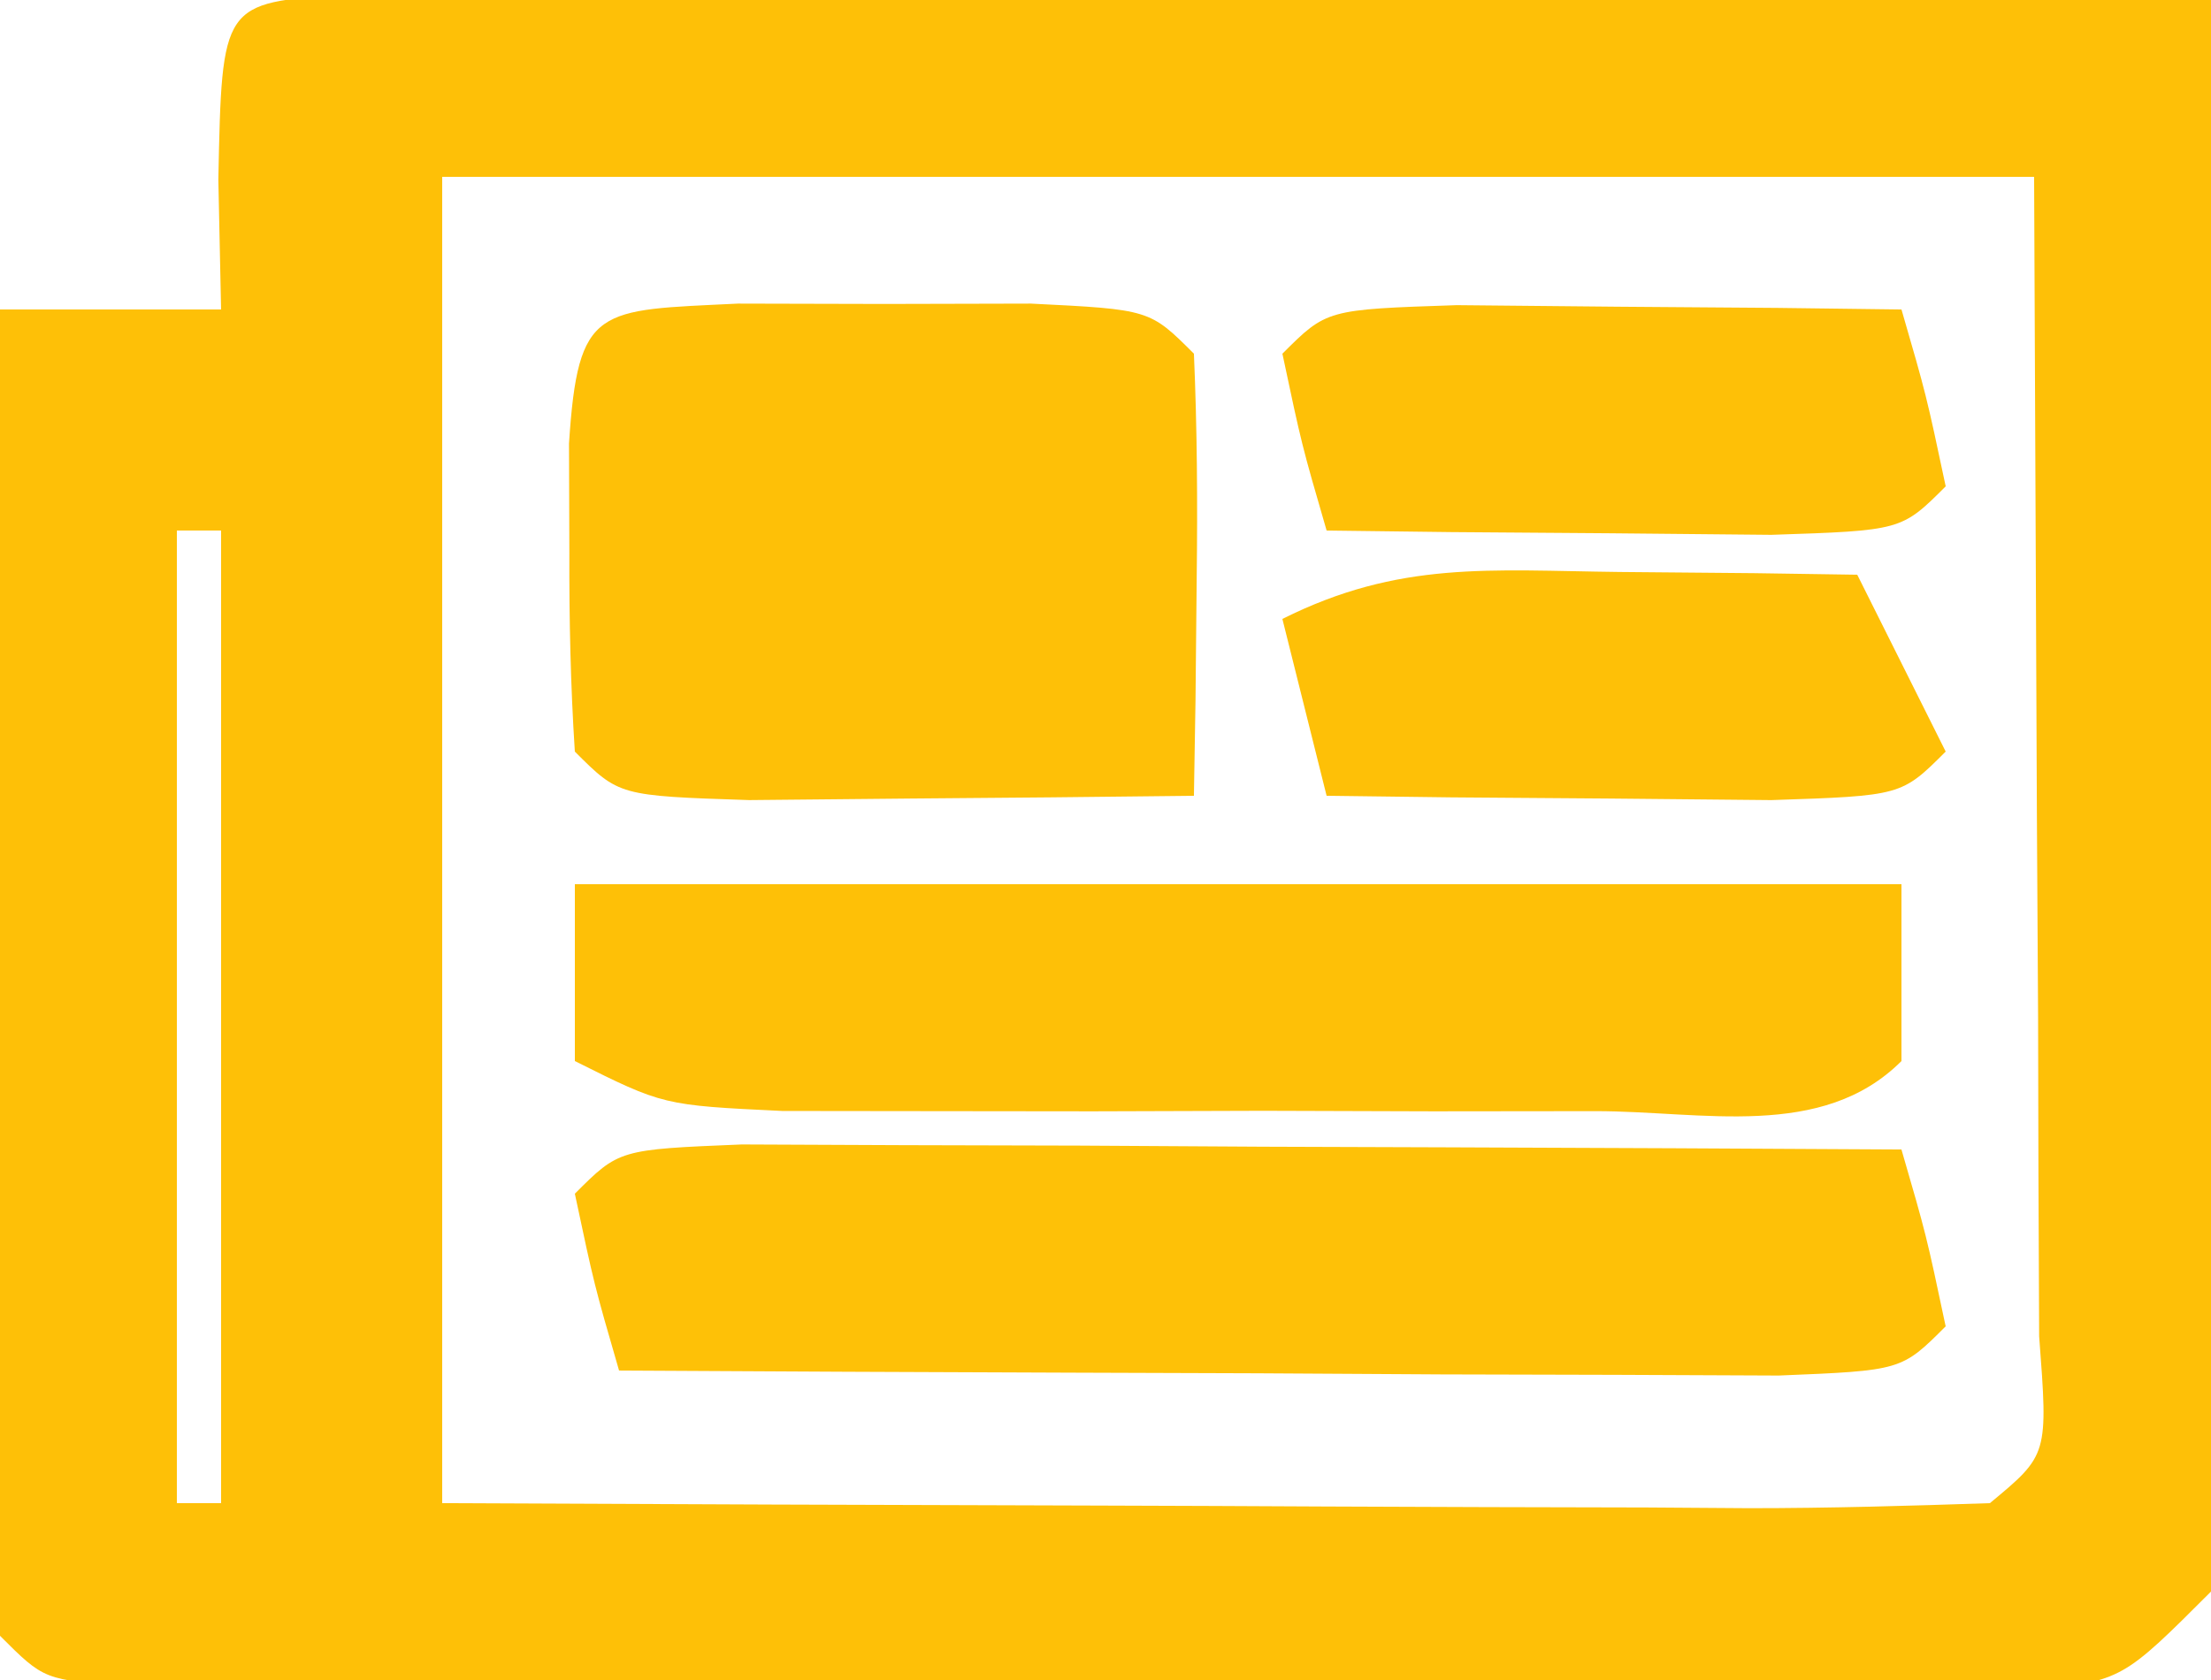
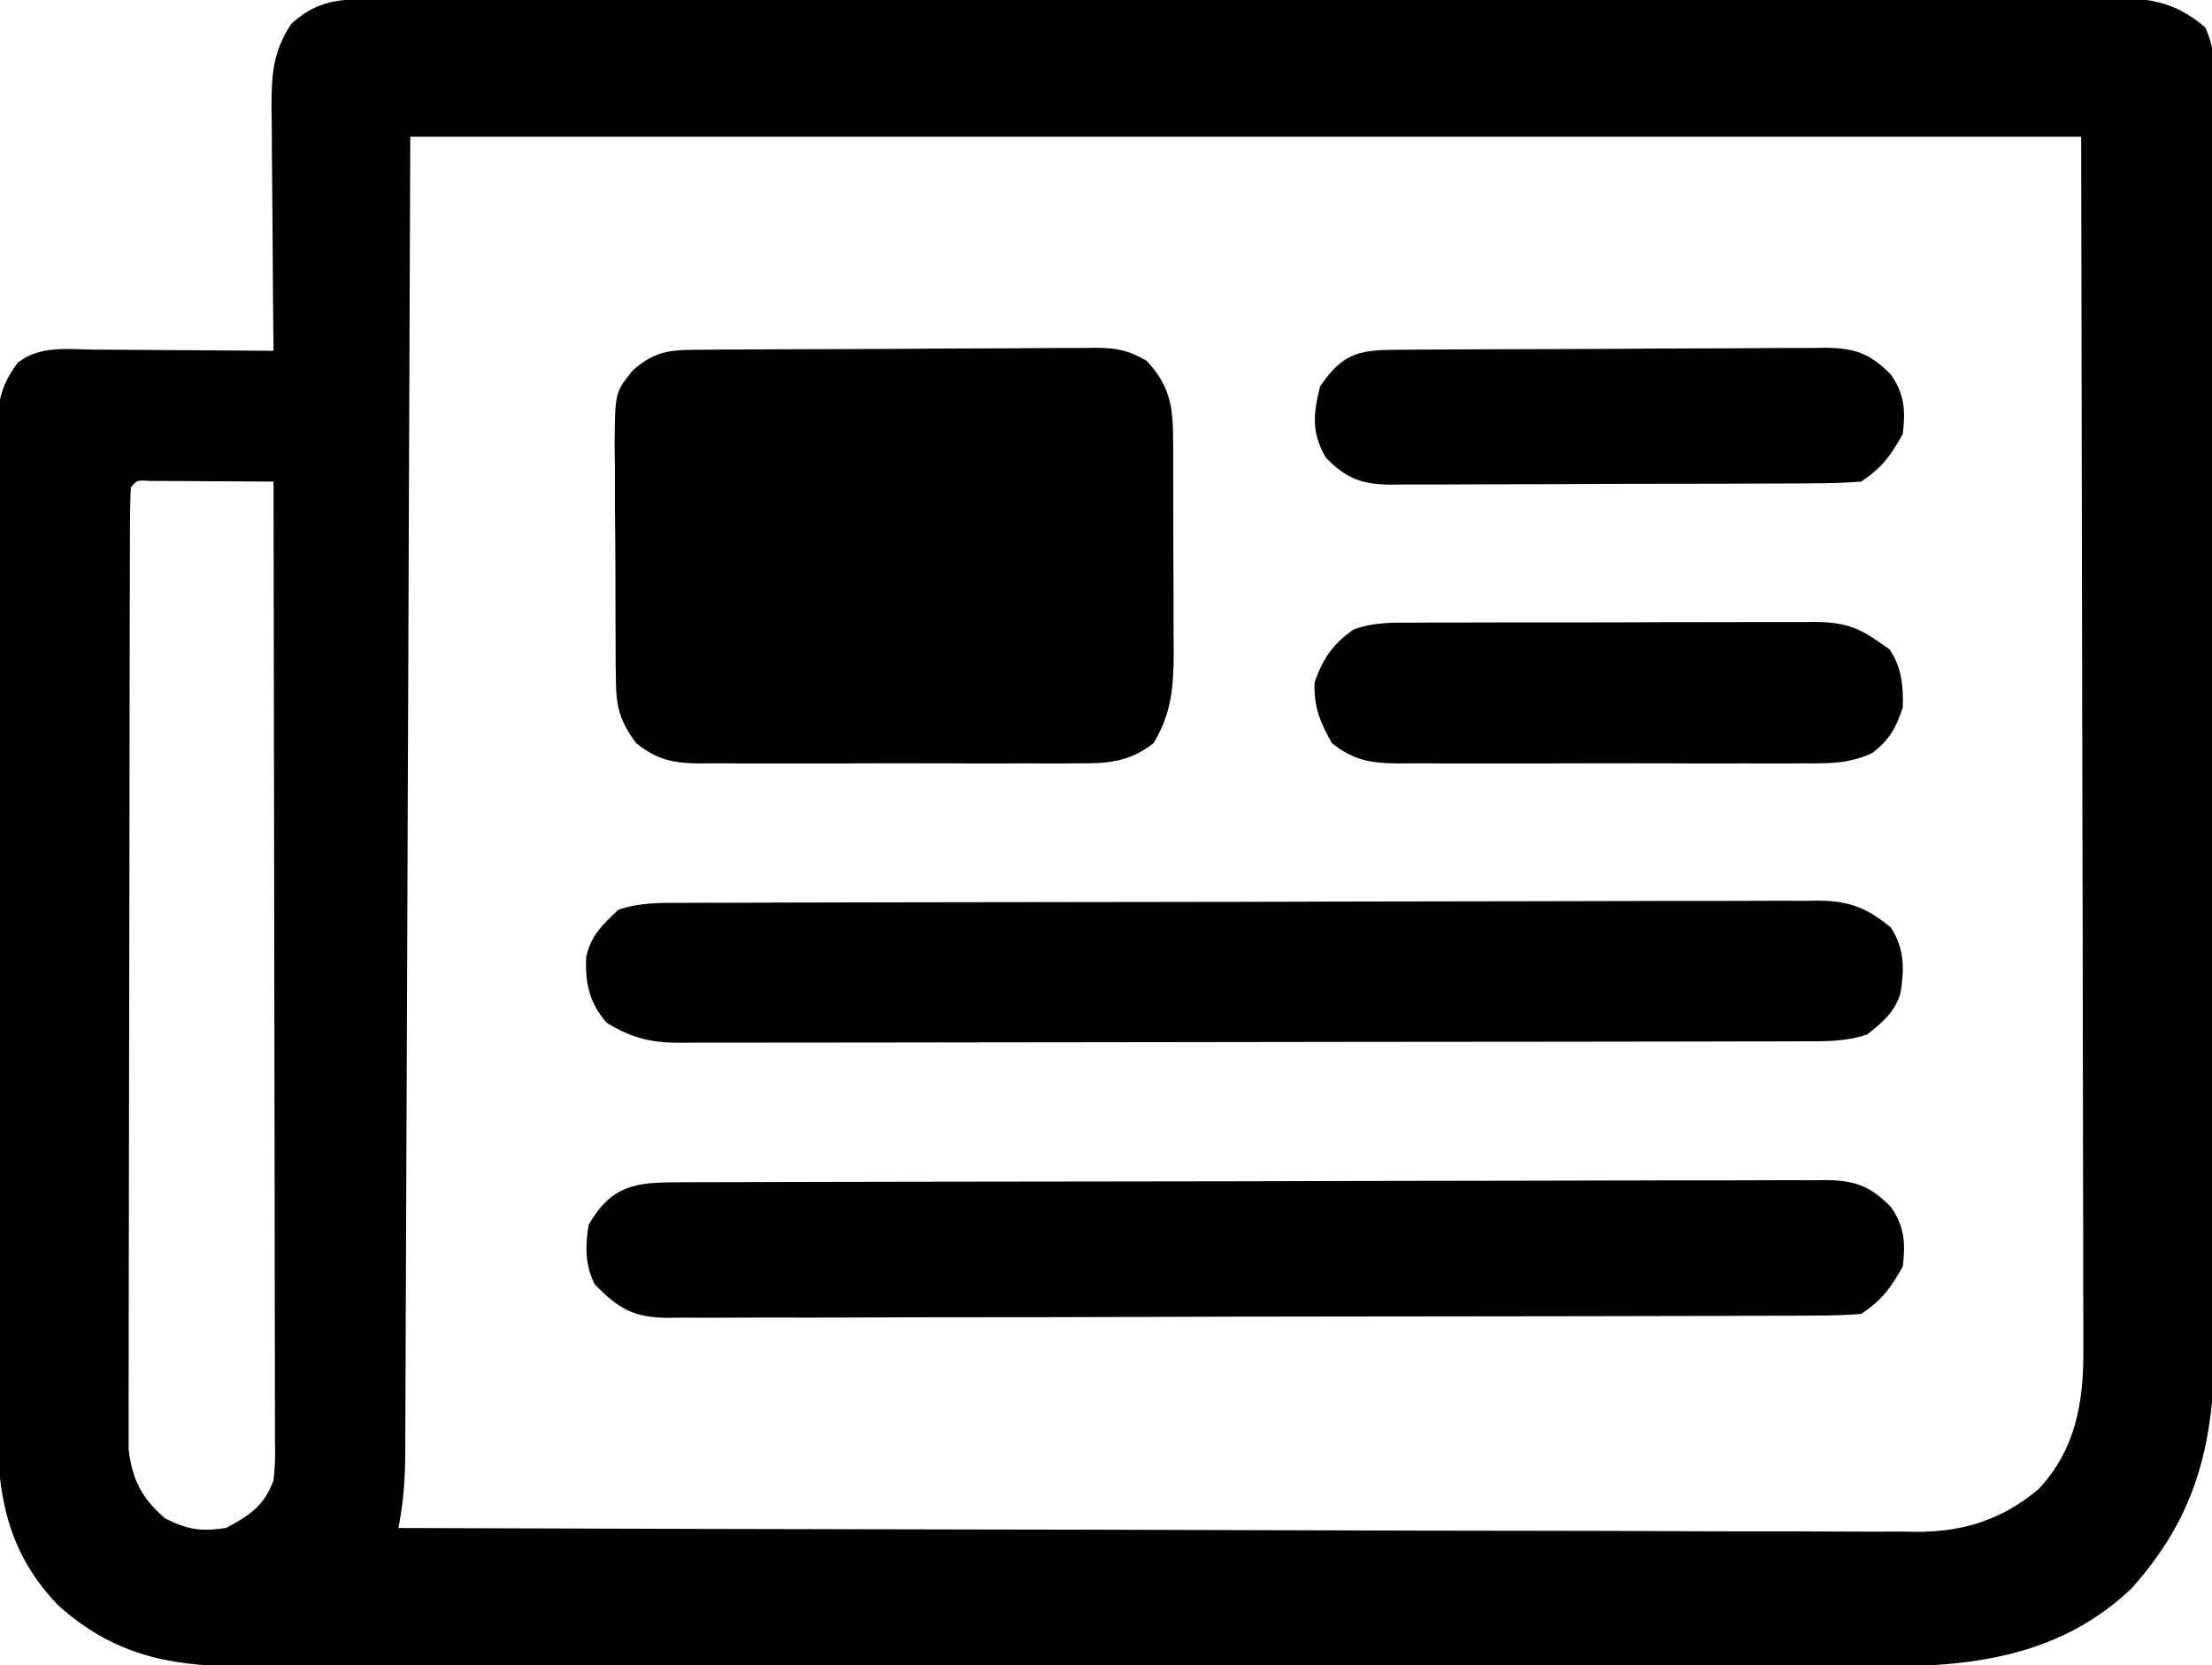
- <svg xmlns="http://www.w3.org/2000/svg" version="1.1" width="50" height="38">
-   <path d="M0 0 C0.779 0.002 1.559 0.004 2.362 0.007 C3.683 0.007 3.683 0.007 5.031 0.007 C5.988 0.012 6.946 0.017 7.932 0.023 C9.395 0.025 9.395 0.025 10.887 0.027 C14.015 0.033 17.144 0.045 20.272 0.058 C22.387 0.063 24.502 0.067 26.618 0.071 C31.815 0.082 37.012 0.099 42.209 0.12 C42.259 5.211 42.295 10.301 42.319 15.391 C42.329 17.124 42.343 18.856 42.36 20.589 C42.384 23.076 42.396 25.563 42.405 28.05 C42.415 28.827 42.425 29.604 42.436 30.405 C42.436 32.312 42.332 34.218 42.209 36.12 C40.209 38.12 40.209 38.12 38.191 38.367 C36.95 38.365 36.95 38.365 35.684 38.363 C34.746 38.366 33.809 38.369 32.842 38.372 C31.828 38.365 30.813 38.358 29.768 38.351 C28.211 38.35 28.211 38.35 26.622 38.349 C24.426 38.346 22.229 38.338 20.033 38.326 C16.657 38.308 13.282 38.306 9.907 38.306 C7.777 38.301 5.647 38.295 3.518 38.288 C1.993 38.287 1.993 38.287 0.437 38.285 C-0.497 38.278 -1.432 38.272 -2.394 38.266 C-3.221 38.262 -4.048 38.258 -4.9 38.254 C-6.791 38.12 -6.791 38.12 -7.791 37.12 C-7.879 34.902 -7.898 32.68 -7.888 30.46 C-7.887 29.796 -7.885 29.131 -7.884 28.447 C-7.878 26.317 -7.866 24.187 -7.853 22.058 C-7.848 20.617 -7.844 19.176 -7.839 17.735 C-7.828 14.197 -7.811 10.659 -7.791 7.12 C-6.141 7.12 -4.491 7.12 -2.791 7.12 C-2.811 6.151 -2.832 5.182 -2.853 4.183 C-2.772 0.186 -2.772 0.186 0 0 Z M2.209 4.12 C2.209 14.02 2.209 23.92 2.209 34.12 C7.176 34.143 12.142 34.163 17.108 34.175 C18.799 34.18 20.49 34.187 22.18 34.196 C24.605 34.208 27.03 34.213 29.455 34.218 C30.216 34.223 30.976 34.228 31.76 34.234 C33.577 34.234 35.393 34.182 37.209 34.12 C38.527 33.028 38.527 33.028 38.323 30.345 C38.318 29.135 38.312 27.925 38.307 26.679 C38.304 25.504 38.302 24.329 38.299 23.118 C38.29 21.613 38.281 20.108 38.272 18.558 C38.251 13.793 38.231 9.029 38.209 4.12 C26.329 4.12 14.449 4.12 2.209 4.12 Z M-3.791 12.12 C-3.791 19.38 -3.791 26.64 -3.791 34.12 C-3.461 34.12 -3.131 34.12 -2.791 34.12 C-2.791 26.86 -2.791 19.6 -2.791 12.12 C-3.121 12.12 -3.451 12.12 -3.791 12.12 Z " fill="#FEC007" transform="translate(7.790665,-0.1202545)" />
-   <path d="M0 0 C1.21 0.005 2.419 0.01 3.666 0.016 C4.971 0.019 6.276 0.022 7.621 0.026 C9.01 0.034 10.398 0.042 11.787 0.051 C13.179 0.056 14.572 0.061 15.965 0.065 C19.385 0.077 22.804 0.093 26.224 0.114 C26.787 2.051 26.787 2.051 27.224 4.114 C26.224 5.114 26.224 5.114 23.449 5.227 C22.239 5.222 21.029 5.217 19.783 5.211 C18.478 5.208 17.173 5.205 15.828 5.201 C14.439 5.193 13.051 5.185 11.662 5.176 C10.269 5.171 8.877 5.166 7.484 5.162 C4.064 5.151 0.644 5.134 -2.776 5.114 C-3.338 3.176 -3.338 3.176 -3.776 1.114 C-2.776 0.114 -2.776 0.114 0 0 Z " fill="#FEC107" transform="translate(16.77563,25.88647)" />
-   <path d="M0 0 C1.093 0.003 2.186 0.005 3.312 0.008 C4.406 0.005 5.499 0.003 6.625 0 C9.312 0.133 9.312 0.133 10.312 1.133 C10.385 2.819 10.396 4.508 10.375 6.195 C10.366 7.114 10.357 8.034 10.348 8.98 C10.336 9.691 10.324 10.401 10.312 11.133 C8.167 11.16 6.021 11.179 3.875 11.195 C2.68 11.207 1.485 11.219 0.254 11.23 C-2.688 11.133 -2.688 11.133 -3.688 10.133 C-3.785 8.635 -3.817 7.133 -3.812 5.633 C-3.815 4.818 -3.818 4.003 -3.82 3.164 C-3.615 0.027 -3.174 0.157 0 0 Z " fill="#FEC007" transform="translate(16.6875,6.867188)" />
-   <path d="M0 0 C9.9 0 19.8 0 30 0 C30 1.32 30 2.64 30 4 C28.202 5.798 25.49 5.13 23.066 5.133 C21.258 5.135 21.258 5.135 19.412 5.137 C18.142 5.133 16.871 5.129 15.562 5.125 C14.296 5.129 13.029 5.133 11.725 5.137 C10.517 5.135 9.31 5.134 8.066 5.133 C6.952 5.132 5.838 5.131 4.69 5.129 C2 5 2 5 0 4 C0 2.68 0 1.36 0 0 Z " fill="#FEC007" transform="translate(13,20)" />
-   <path d="M0 0 C1.792 0.017 1.792 0.017 3.621 0.035 C5.417 0.049 5.417 0.049 7.25 0.062 C8.177 0.074 9.104 0.086 10.059 0.098 C10.621 2.035 10.621 2.035 11.059 4.098 C10.059 5.098 10.059 5.098 7.117 5.195 C5.325 5.178 5.325 5.178 3.496 5.16 C1.7 5.147 1.7 5.147 -0.133 5.133 C-1.06 5.121 -1.986 5.11 -2.941 5.098 C-3.504 3.16 -3.504 3.16 -3.941 1.098 C-2.941 0.098 -2.941 0.098 0 0 Z " fill="#FEC007" transform="translate(32.94141,6.902344)" />
-   <path d="M0 0 C1.504 0.014 1.504 0.014 3.039 0.027 C3.81 0.039 4.581 0.051 5.375 0.062 C6.035 1.383 6.695 2.703 7.375 4.062 C6.375 5.062 6.375 5.062 3.434 5.16 C1.641 5.143 1.641 5.143 -0.188 5.125 C-1.984 5.111 -1.984 5.111 -3.816 5.098 C-4.743 5.086 -5.67 5.074 -6.625 5.062 C-6.955 3.743 -7.285 2.422 -7.625 1.062 C-4.98 -0.26 -2.947 -0.034 0 0 Z " fill="#FEC007" transform="translate(36.625,12.9375)" />
+ <svg xmlns="http://www.w3.org/2000/svg" version="1.1" width="372" height="280">
+   <path d="M0 0 C1.072 -0.004 2.143 -0.008 3.248 -0.012 C4.429 -0.011 5.611 -0.01 6.828 -0.009 C8.706 -0.013 8.706 -0.013 10.622 -0.018 C14.104 -0.026 17.586 -0.028 21.068 -0.029 C24.821 -0.03 28.573 -0.038 32.326 -0.045 C40.535 -0.058 48.743 -0.064 56.952 -0.069 C62.076 -0.072 67.2 -0.076 72.324 -0.08 C86.507 -0.092 100.689 -0.103 114.872 -0.106 C116.234 -0.106 116.234 -0.106 117.623 -0.107 C118.534 -0.107 119.444 -0.107 120.381 -0.107 C122.226 -0.108 124.07 -0.108 125.914 -0.109 C126.829 -0.109 127.744 -0.109 128.687 -0.109 C143.513 -0.113 158.34 -0.131 173.167 -0.154 C188.384 -0.178 203.601 -0.19 218.817 -0.192 C227.363 -0.192 235.909 -0.198 244.455 -0.216 C251.732 -0.232 259.008 -0.237 266.285 -0.229 C269.998 -0.225 273.711 -0.226 277.424 -0.24 C281.448 -0.255 285.472 -0.247 289.497 -0.236 C290.672 -0.244 291.847 -0.252 293.057 -0.26 C299.787 -0.219 304.443 0.174 309.704 4.736 C311.533 8.548 311.269 12.28 311.241 16.453 C311.249 17.885 311.249 17.885 311.257 19.346 C311.271 22.553 311.264 25.76 311.257 28.967 C311.263 31.264 311.27 33.56 311.278 35.856 C311.296 42.103 311.295 48.349 311.289 54.595 C311.286 59.811 311.292 65.027 311.298 70.242 C311.313 83.258 311.309 96.274 311.297 109.29 C311.287 120.576 311.3 131.861 311.324 143.146 C311.349 154.745 311.358 166.344 311.351 177.942 C311.348 184.45 311.35 190.957 311.368 197.464 C311.383 203.59 311.379 209.717 311.36 215.843 C311.357 218.086 311.36 220.329 311.37 222.572 C311.447 240.331 309.588 253.609 297.353 267.256 C285.908 278.219 271.562 280.446 256.36 280.385 C254.525 280.39 254.525 280.39 252.653 280.395 C249.284 280.401 245.915 280.399 242.546 280.393 C238.902 280.388 235.259 280.395 231.615 280.401 C224.488 280.41 217.361 280.408 210.234 280.402 C204.44 280.397 198.646 280.397 192.852 280.399 C191.614 280.4 191.614 280.4 190.35 280.4 C188.672 280.401 186.994 280.401 185.316 280.402 C169.598 280.408 153.879 280.401 138.161 280.39 C124.684 280.381 111.207 280.383 97.729 280.392 C82.064 280.403 66.399 280.407 50.734 280.401 C49.063 280.4 47.391 280.4 45.72 280.399 C44.487 280.399 44.487 280.399 43.228 280.398 C37.443 280.396 31.658 280.399 25.873 280.404 C18.82 280.41 11.767 280.408 4.715 280.397 C1.119 280.392 -2.477 280.39 -6.073 280.397 C-9.976 280.404 -13.878 280.395 -17.781 280.385 C-19.476 280.392 -19.476 280.392 -21.206 280.399 C-33.119 280.34 -42.362 278.239 -51.416 270.088 C-61.388 259.636 -61.73 248.653 -61.649 234.91 C-61.652 233.074 -61.658 231.238 -61.665 229.402 C-61.679 224.442 -61.668 219.482 -61.651 214.521 C-61.637 209.323 -61.644 204.124 -61.647 198.925 C-61.65 190.202 -61.637 181.48 -61.613 172.757 C-61.587 162.673 -61.585 152.589 -61.597 142.505 C-61.608 132.795 -61.601 123.085 -61.587 113.374 C-61.582 109.245 -61.582 105.116 -61.586 100.986 C-61.591 96.128 -61.581 91.269 -61.559 86.411 C-61.554 84.628 -61.553 82.845 -61.558 81.062 C-61.564 78.629 -61.552 76.197 -61.535 73.765 C-61.541 73.058 -61.547 72.352 -61.553 71.625 C-61.497 67.293 -60.75 64.604 -58.147 61.131 C-54.471 58.199 -49.696 58.881 -45.225 58.936 C-44.365 58.939 -43.505 58.942 -42.619 58.945 C-39.878 58.956 -37.138 58.981 -34.397 59.006 C-32.536 59.016 -30.676 59.026 -28.815 59.034 C-24.259 59.056 -19.703 59.09 -15.147 59.131 C-15.154 58.531 -15.16 57.93 -15.167 57.312 C-15.234 51.05 -15.279 44.788 -15.312 38.526 C-15.327 36.19 -15.347 33.855 -15.373 31.519 C-15.41 28.158 -15.427 24.797 -15.44 21.436 C-15.455 20.395 -15.471 19.354 -15.487 18.282 C-15.488 12.807 -15.288 8.837 -12.147 4.131 C-8.342 0.683 -5.033 0.007 0 0 Z M7.853 23.131 C7.564 97.896 7.564 97.896 7.285 172.661 C7.226 187.107 7.226 187.107 7.197 193.865 C7.177 198.595 7.16 203.324 7.145 208.054 C7.125 214.084 7.101 220.114 7.073 226.143 C7.063 228.358 7.056 230.573 7.05 232.788 C7.041 235.777 7.027 238.765 7.011 241.754 C7.01 242.624 7.009 243.493 7.008 244.389 C6.979 248.747 6.724 252.84 5.853 257.131 C39.315 257.246 72.777 257.334 106.239 257.387 C110.191 257.393 114.144 257.399 118.097 257.406 C119.277 257.408 119.277 257.408 120.481 257.41 C133.214 257.432 145.946 257.471 158.678 257.517 C171.748 257.564 184.818 257.592 197.887 257.602 C205.949 257.609 214.01 257.63 222.071 257.671 C228.258 257.701 234.445 257.704 240.632 257.697 C243.166 257.698 245.7 257.708 248.234 257.727 C251.699 257.752 255.163 257.746 258.628 257.733 C259.626 257.747 260.624 257.762 261.653 257.777 C269.358 257.695 275.742 255.609 281.694 250.574 C287.964 243.927 289.31 235.806 289.214 226.963 C289.218 225.65 289.218 225.65 289.222 224.31 C289.227 221.392 289.21 218.475 289.194 215.557 C289.193 213.423 289.193 211.29 289.195 209.156 C289.195 203.457 289.178 197.757 289.157 192.058 C289.14 186.705 289.139 181.351 289.137 175.998 C289.121 160.355 289.079 144.712 289.041 129.069 C288.979 94.11 288.917 59.15 288.853 23.131 C196.123 23.131 103.393 23.131 7.853 23.131 Z M-39.147 82.131 C-39.25 84.244 -39.282 86.36 -39.287 88.475 C-39.29 89.146 -39.293 89.816 -39.296 90.507 C-39.305 92.77 -39.307 95.033 -39.308 97.296 C-39.313 98.912 -39.318 100.528 -39.323 102.144 C-39.336 106.547 -39.343 110.95 -39.347 115.354 C-39.35 118.103 -39.354 120.853 -39.359 123.603 C-39.372 132.202 -39.382 140.802 -39.386 149.401 C-39.39 159.334 -39.408 169.267 -39.437 179.2 C-39.458 186.873 -39.469 194.545 -39.47 202.217 C-39.471 206.802 -39.477 211.386 -39.495 215.97 C-39.511 220.285 -39.513 224.6 -39.505 228.915 C-39.504 230.497 -39.508 232.08 -39.518 233.663 C-39.531 235.826 -39.525 237.989 -39.514 240.153 C-39.516 241.363 -39.517 242.572 -39.519 243.819 C-38.942 248.958 -37.296 252.139 -33.397 255.506 C-29.536 257.437 -27.413 257.741 -23.147 257.131 C-19.153 255.022 -16.719 253.378 -15.147 249.131 C-14.851 245.915 -14.851 245.915 -14.906 242.272 C-14.904 241.238 -14.904 241.238 -14.901 240.183 C-14.898 237.874 -14.909 235.565 -14.92 233.255 C-14.92 231.6 -14.92 229.944 -14.919 228.288 C-14.918 223.793 -14.93 219.297 -14.944 214.802 C-14.957 210.104 -14.958 205.406 -14.96 200.708 C-14.966 191.812 -14.983 182.915 -15.003 174.019 C-15.025 163.891 -15.036 153.763 -15.046 143.635 C-15.067 122.8 -15.102 101.966 -15.147 81.131 C-18.959 81.103 -22.772 81.085 -26.584 81.069 C-27.673 81.061 -28.762 81.052 -29.883 81.044 C-31.435 81.039 -31.435 81.039 -33.018 81.034 C-33.976 81.029 -34.935 81.023 -35.922 81.018 C-38.12 80.881 -38.12 80.881 -39.147 82.131 Z " fill="#010101" transform="translate(61.14692,-0.1314278)" />
+   <path d="M0 0 C0.763 -0.007 1.526 -0.013 2.311 -0.02 C4.841 -0.04 7.371 -0.051 9.901 -0.061 C10.765 -0.065 11.628 -0.069 12.518 -0.074 C17.088 -0.094 21.659 -0.109 26.229 -0.118 C30.95 -0.129 35.671 -0.164 40.392 -0.203 C44.022 -0.229 47.652 -0.238 51.281 -0.241 C53.022 -0.246 54.762 -0.258 56.502 -0.276 C58.939 -0.301 61.375 -0.3 63.812 -0.293 C64.53 -0.306 65.248 -0.319 65.987 -0.332 C69.436 -0.296 71.484 0.107 74.462 1.894 C78.027 5.701 78.847 9.101 78.875 14.223 C78.885 15.201 78.894 16.18 78.904 17.187 C78.903 18.233 78.902 19.279 78.901 20.357 C78.905 21.443 78.91 22.529 78.914 23.648 C78.92 25.943 78.92 28.237 78.916 30.532 C78.913 34.032 78.936 37.532 78.962 41.032 C78.964 43.266 78.965 45.499 78.964 47.732 C78.973 48.774 78.982 49.815 78.992 50.889 C78.955 56.73 78.647 61.118 75.6 66.177 C71.564 69.311 67.986 69.608 63.044 69.565 C62.3 69.57 61.556 69.576 60.79 69.581 C58.341 69.594 55.893 69.586 53.444 69.575 C51.737 69.577 50.03 69.58 48.322 69.584 C44.748 69.589 41.174 69.582 37.6 69.568 C33.023 69.551 28.447 69.561 23.871 69.579 C20.346 69.59 16.822 69.586 13.298 69.578 C11.611 69.576 9.924 69.579 8.236 69.586 C5.876 69.594 3.517 69.582 1.157 69.565 C0.463 69.571 -0.231 69.577 -0.947 69.584 C-5.272 69.527 -8.016 68.908 -11.4 66.177 C-14.066 62.671 -14.78 60.113 -14.82 55.748 C-14.843 54.155 -14.843 54.155 -14.868 52.531 C-14.868 51.395 -14.868 50.258 -14.868 49.087 C-14.876 47.91 -14.884 46.733 -14.891 45.52 C-14.902 43.032 -14.905 40.545 -14.901 38.058 C-14.9 34.256 -14.941 30.457 -14.986 26.656 C-14.991 24.237 -14.993 21.818 -14.993 19.4 C-15.01 18.265 -15.026 17.131 -15.043 15.962 C-14.966 7.166 -14.966 7.166 -11.988 3.476 C-7.974 -0.089 -5.159 0.019 0 0 Z " fill="#010101" transform="translate(118.3997,58.823)" />
+   <path d="M0 0 C0.835 -0.004 1.671 -0.007 2.532 -0.011 C5.341 -0.022 8.151 -0.026 10.961 -0.03 C12.971 -0.036 14.982 -0.043 16.992 -0.05 C22.461 -0.067 27.93 -0.078 33.399 -0.086 C36.814 -0.091 40.23 -0.097 43.645 -0.103 C54.327 -0.123 65.009 -0.137 75.691 -0.145 C88.03 -0.155 100.368 -0.181 112.706 -0.222 C122.238 -0.252 131.771 -0.267 141.303 -0.27 C146.998 -0.272 152.694 -0.281 158.389 -0.306 C163.747 -0.33 169.104 -0.334 174.461 -0.324 C176.427 -0.323 178.394 -0.329 180.36 -0.343 C183.045 -0.361 185.728 -0.354 188.413 -0.341 C189.191 -0.352 189.969 -0.363 190.771 -0.374 C195.954 -0.312 198.91 0.86 202.897 4.147 C205.217 7.778 205.16 11.075 204.51 15.214 C203.489 18.433 201.494 20.106 198.897 22.147 C195.182 23.386 191.739 23.292 187.87 23.288 C187.043 23.291 186.215 23.294 185.363 23.297 C182.581 23.305 179.799 23.307 177.017 23.308 C175.026 23.313 173.036 23.318 171.045 23.323 C165.63 23.336 160.214 23.343 154.799 23.347 C151.417 23.35 148.035 23.354 144.653 23.359 C134.076 23.373 123.499 23.382 112.921 23.386 C100.704 23.391 88.487 23.408 76.269 23.437 C66.831 23.459 57.392 23.469 47.953 23.47 C42.314 23.471 36.674 23.477 31.034 23.495 C25.73 23.511 20.425 23.514 15.12 23.505 C13.173 23.504 11.226 23.508 9.279 23.518 C6.621 23.531 3.963 23.525 1.305 23.515 C0.535 23.523 -0.236 23.531 -1.029 23.539 C-5.796 23.495 -9.053 22.669 -13.103 20.147 C-16.005 16.762 -16.69 13.614 -16.529 9.147 C-15.751 5.495 -13.777 3.697 -11.103 1.147 C-7.366 -0.098 -3.892 -0.001 0 0 Z " fill="#010101" transform="translate(115.103,151.8528)" />
+   <path d="M0 0 C1.265 -0.006 1.265 -0.006 2.556 -0.011 C5.399 -0.022 8.241 -0.026 11.084 -0.03 C13.116 -0.036 15.147 -0.043 17.179 -0.05 C22.71 -0.067 28.241 -0.078 33.772 -0.086 C37.225 -0.091 40.678 -0.097 44.131 -0.103 C54.928 -0.123 65.725 -0.137 76.522 -0.145 C88.998 -0.155 101.475 -0.181 113.951 -0.222 C123.586 -0.252 133.221 -0.267 142.856 -0.27 C148.614 -0.272 154.373 -0.281 160.132 -0.306 C165.548 -0.33 170.964 -0.334 176.381 -0.324 C178.37 -0.323 180.359 -0.329 182.349 -0.343 C185.062 -0.361 187.775 -0.354 190.488 -0.341 C191.673 -0.357 191.673 -0.357 192.881 -0.374 C197.866 -0.315 200.431 0.588 203.935 4.147 C206.223 7.417 206.406 10.217 205.935 14.147 C203.895 17.805 202.43 19.817 198.935 22.147 C196.175 22.347 193.516 22.43 190.756 22.421 C189.49 22.429 189.49 22.429 188.199 22.437 C185.362 22.452 182.525 22.453 179.687 22.454 C177.657 22.461 175.627 22.47 173.597 22.479 C168.074 22.501 162.552 22.51 157.029 22.515 C153.58 22.518 150.131 22.524 146.682 22.532 C134.654 22.556 122.626 22.569 110.598 22.573 C99.38 22.576 88.162 22.606 76.944 22.648 C67.318 22.683 57.693 22.698 48.067 22.699 C42.315 22.7 36.564 22.709 30.813 22.737 C25.403 22.763 19.993 22.765 14.583 22.749 C12.598 22.747 10.612 22.754 8.626 22.77 C5.915 22.791 3.206 22.78 0.494 22.762 C-0.291 22.775 -1.077 22.788 -1.887 22.802 C-7.585 22.715 -10.079 21.227 -14.065 17.147 C-15.68 13.919 -15.661 10.637 -15.065 7.147 C-11.23 0.464 -7.156 -0.002 0 0 Z " fill="#010101" transform="translate(114.0654,198.8528)" />
+   <path d="M0 0 C0.783 -0.005 1.565 -0.01 2.371 -0.015 C4.956 -0.029 7.539 -0.028 10.123 -0.026 C11.922 -0.03 13.72 -0.034 15.518 -0.039 C19.287 -0.047 23.055 -0.046 26.824 -0.041 C31.65 -0.035 36.477 -0.052 41.303 -0.075 C45.017 -0.09 48.731 -0.091 52.444 -0.088 C54.224 -0.088 56.003 -0.094 57.782 -0.104 C60.272 -0.116 62.761 -0.109 65.25 -0.098 C65.983 -0.105 66.716 -0.113 67.472 -0.121 C71.906 -0.075 74.613 0.65 78.19 3.275 C78.767 3.667 79.345 4.058 79.94 4.462 C82.012 7.467 82.297 10.718 82.19 14.275 C81 17.779 79.998 19.645 77.079 21.918 C73.379 23.655 70.086 23.695 66.082 23.663 C64.879 23.671 64.879 23.671 63.651 23.679 C61.008 23.692 58.365 23.683 55.721 23.673 C53.879 23.675 52.037 23.678 50.196 23.682 C46.339 23.686 42.482 23.68 38.626 23.666 C33.686 23.649 28.747 23.659 23.807 23.676 C20.005 23.687 16.203 23.684 12.4 23.676 C10.579 23.674 8.758 23.677 6.937 23.684 C4.39 23.691 1.844 23.68 -0.703 23.663 C-1.453 23.669 -2.203 23.675 -2.976 23.681 C-7.422 23.627 -10.306 23.068 -13.81 20.275 C-15.831 16.704 -16.83 14.266 -16.748 10.15 C-15.466 6.219 -13.605 3.498 -10.162 1.151 C-6.803 -0.101 -3.537 -0.012 0 0 Z " fill="#010101" transform="translate(237.8103,104.7253)" />
+   <path d="M0 0 C0.821 -0.007 1.643 -0.013 2.489 -0.02 C5.214 -0.04 7.938 -0.051 10.663 -0.061 C11.593 -0.065 12.522 -0.069 13.48 -0.074 C18.401 -0.094 23.321 -0.109 28.242 -0.118 C33.326 -0.129 38.41 -0.164 43.495 -0.203 C47.402 -0.229 51.31 -0.238 55.218 -0.241 C57.092 -0.246 58.966 -0.258 60.84 -0.276 C63.464 -0.301 66.087 -0.3 68.711 -0.293 C69.485 -0.306 70.258 -0.319 71.055 -0.332 C76.023 -0.284 78.558 0.639 82.05 4.177 C84.338 7.446 84.521 10.247 84.05 14.177 C82.01 17.835 80.545 19.846 77.05 22.177 C74.328 22.382 71.708 22.471 68.986 22.468 C67.753 22.478 67.753 22.478 66.496 22.488 C63.777 22.507 61.058 22.511 58.339 22.513 C56.449 22.519 54.56 22.526 52.67 22.533 C48.707 22.545 44.745 22.549 40.782 22.548 C35.705 22.547 30.629 22.575 25.553 22.609 C21.649 22.631 17.746 22.635 13.843 22.634 C11.971 22.637 10.1 22.646 8.228 22.661 C5.609 22.681 2.991 22.675 0.372 22.663 C-0.786 22.68 -0.786 22.68 -1.967 22.697 C-6.924 22.639 -9.481 21.728 -12.95 18.177 C-15.426 14.013 -15.108 10.808 -13.95 6.177 C-9.873 0.127 -6.923 0.024 0 0 Z " fill="#010101" transform="translate(235.9504,58.823)" />
</svg>
